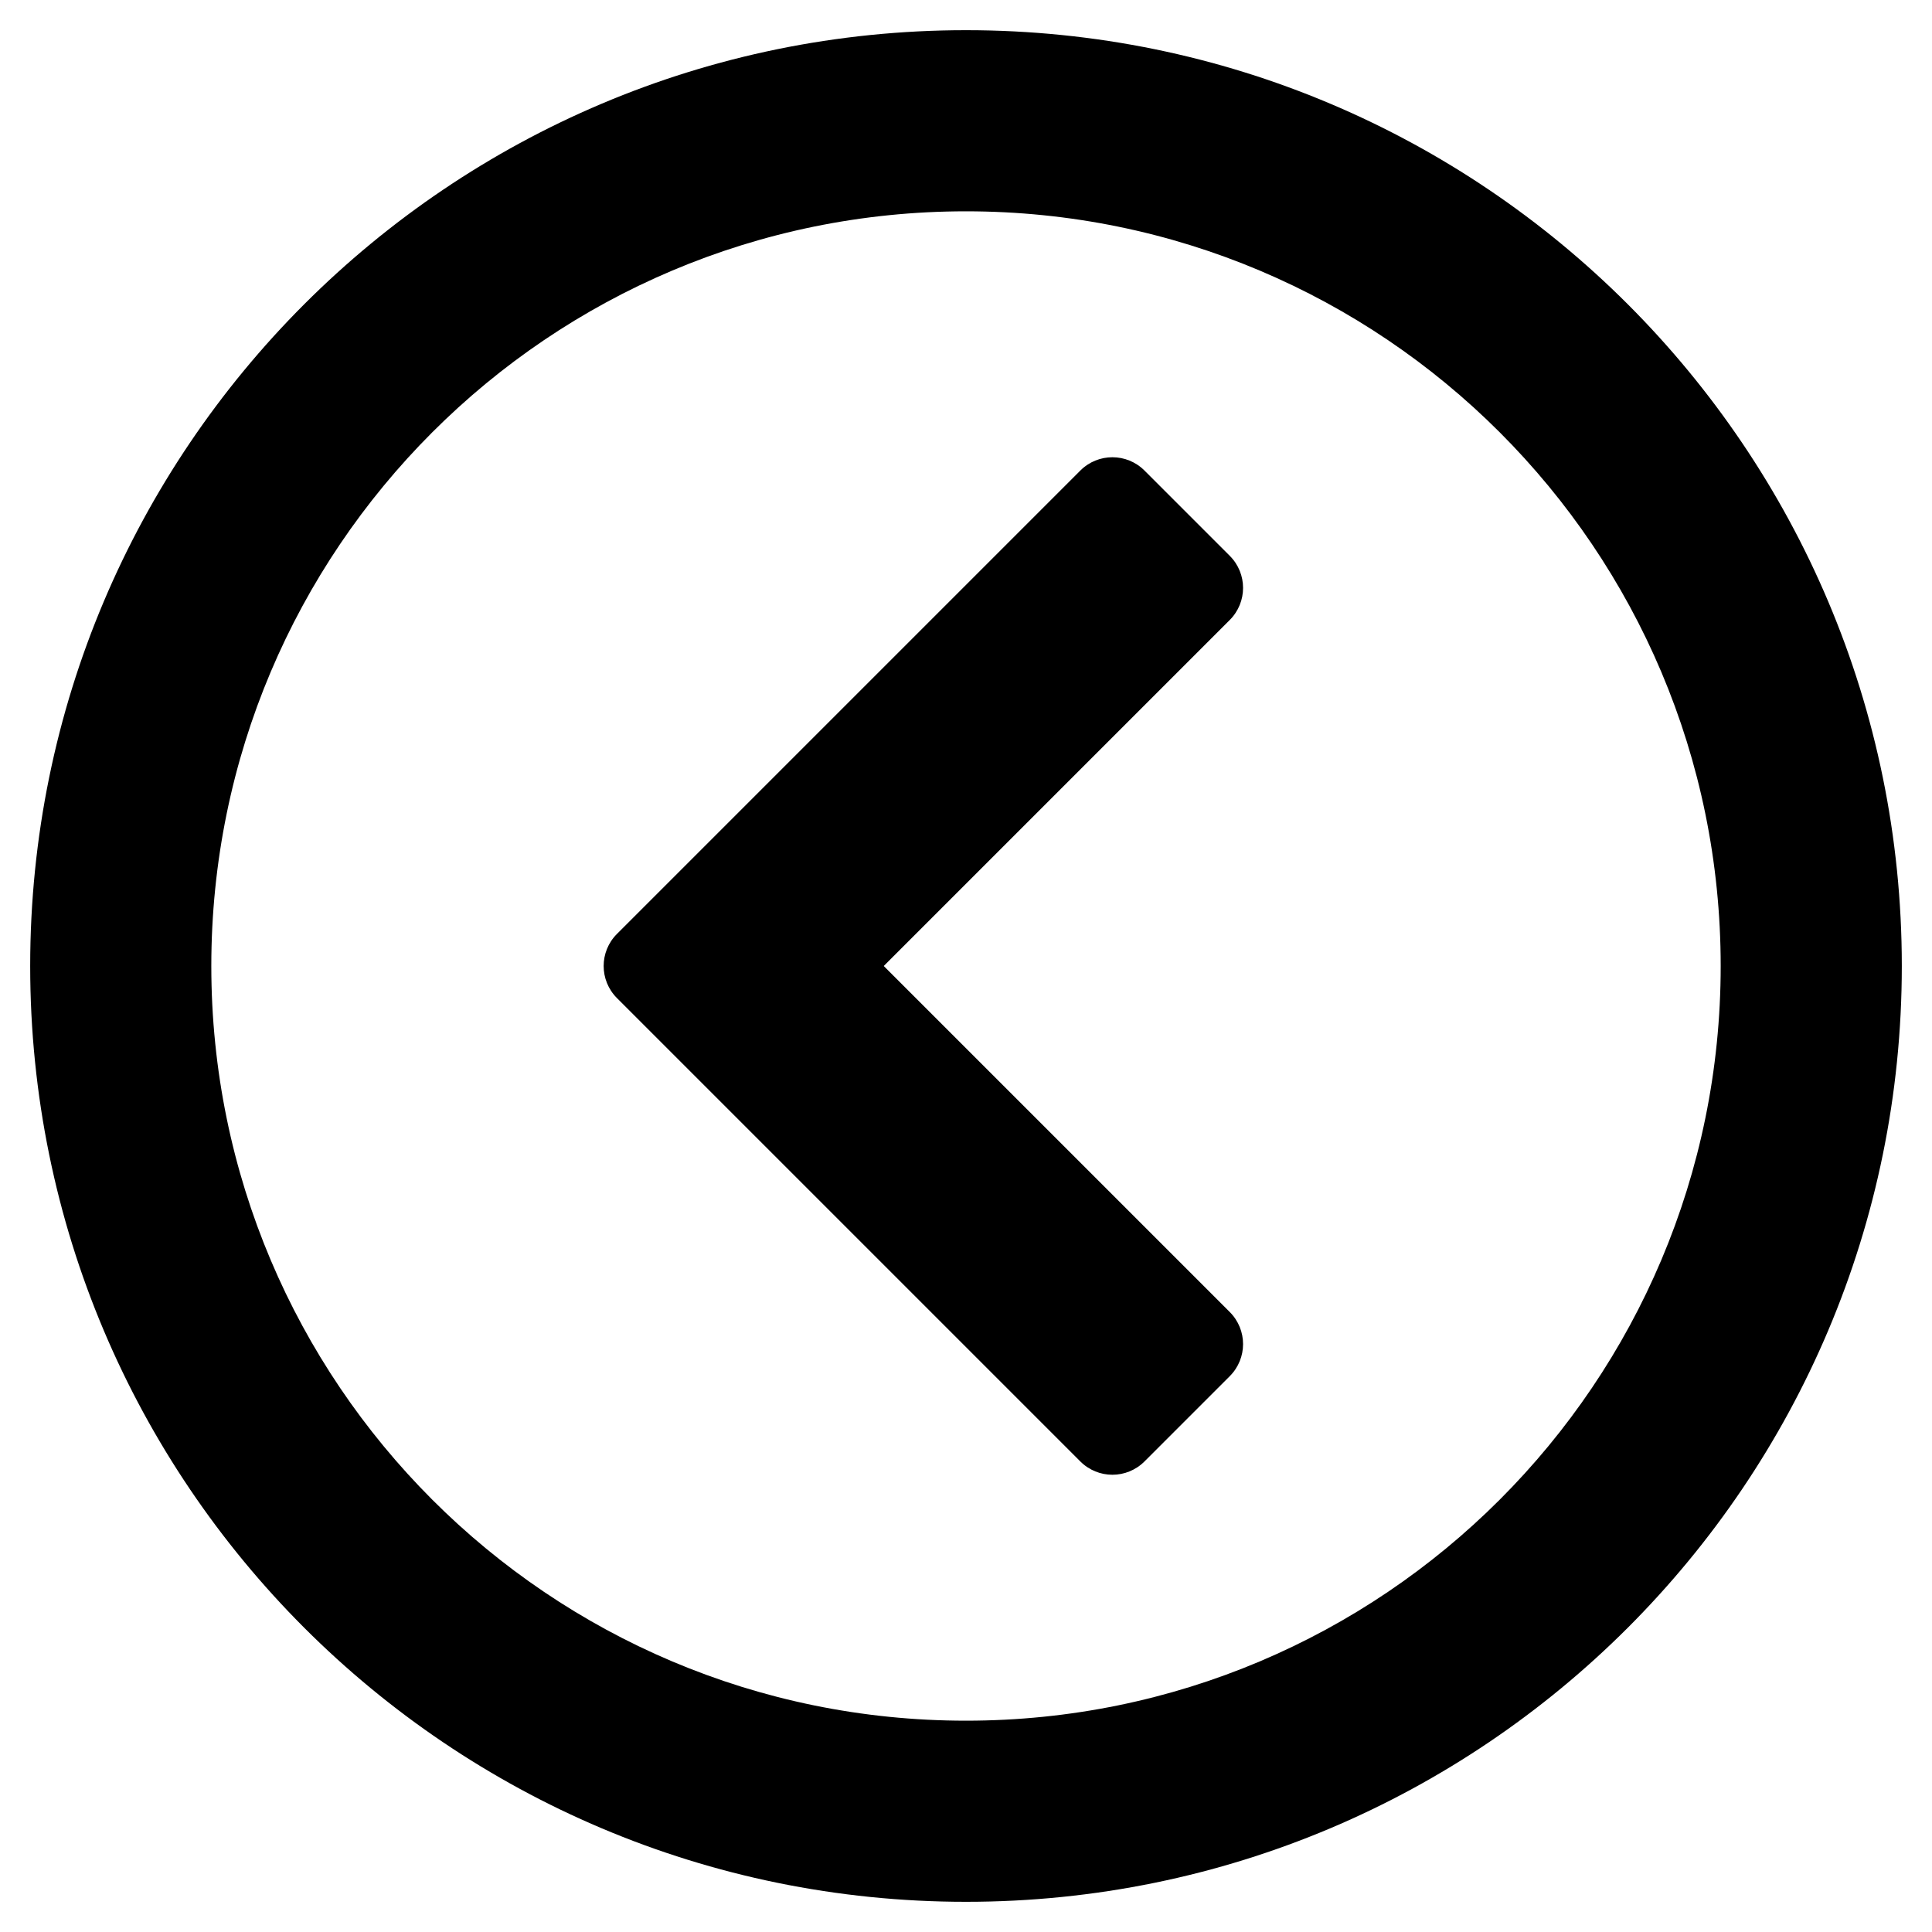
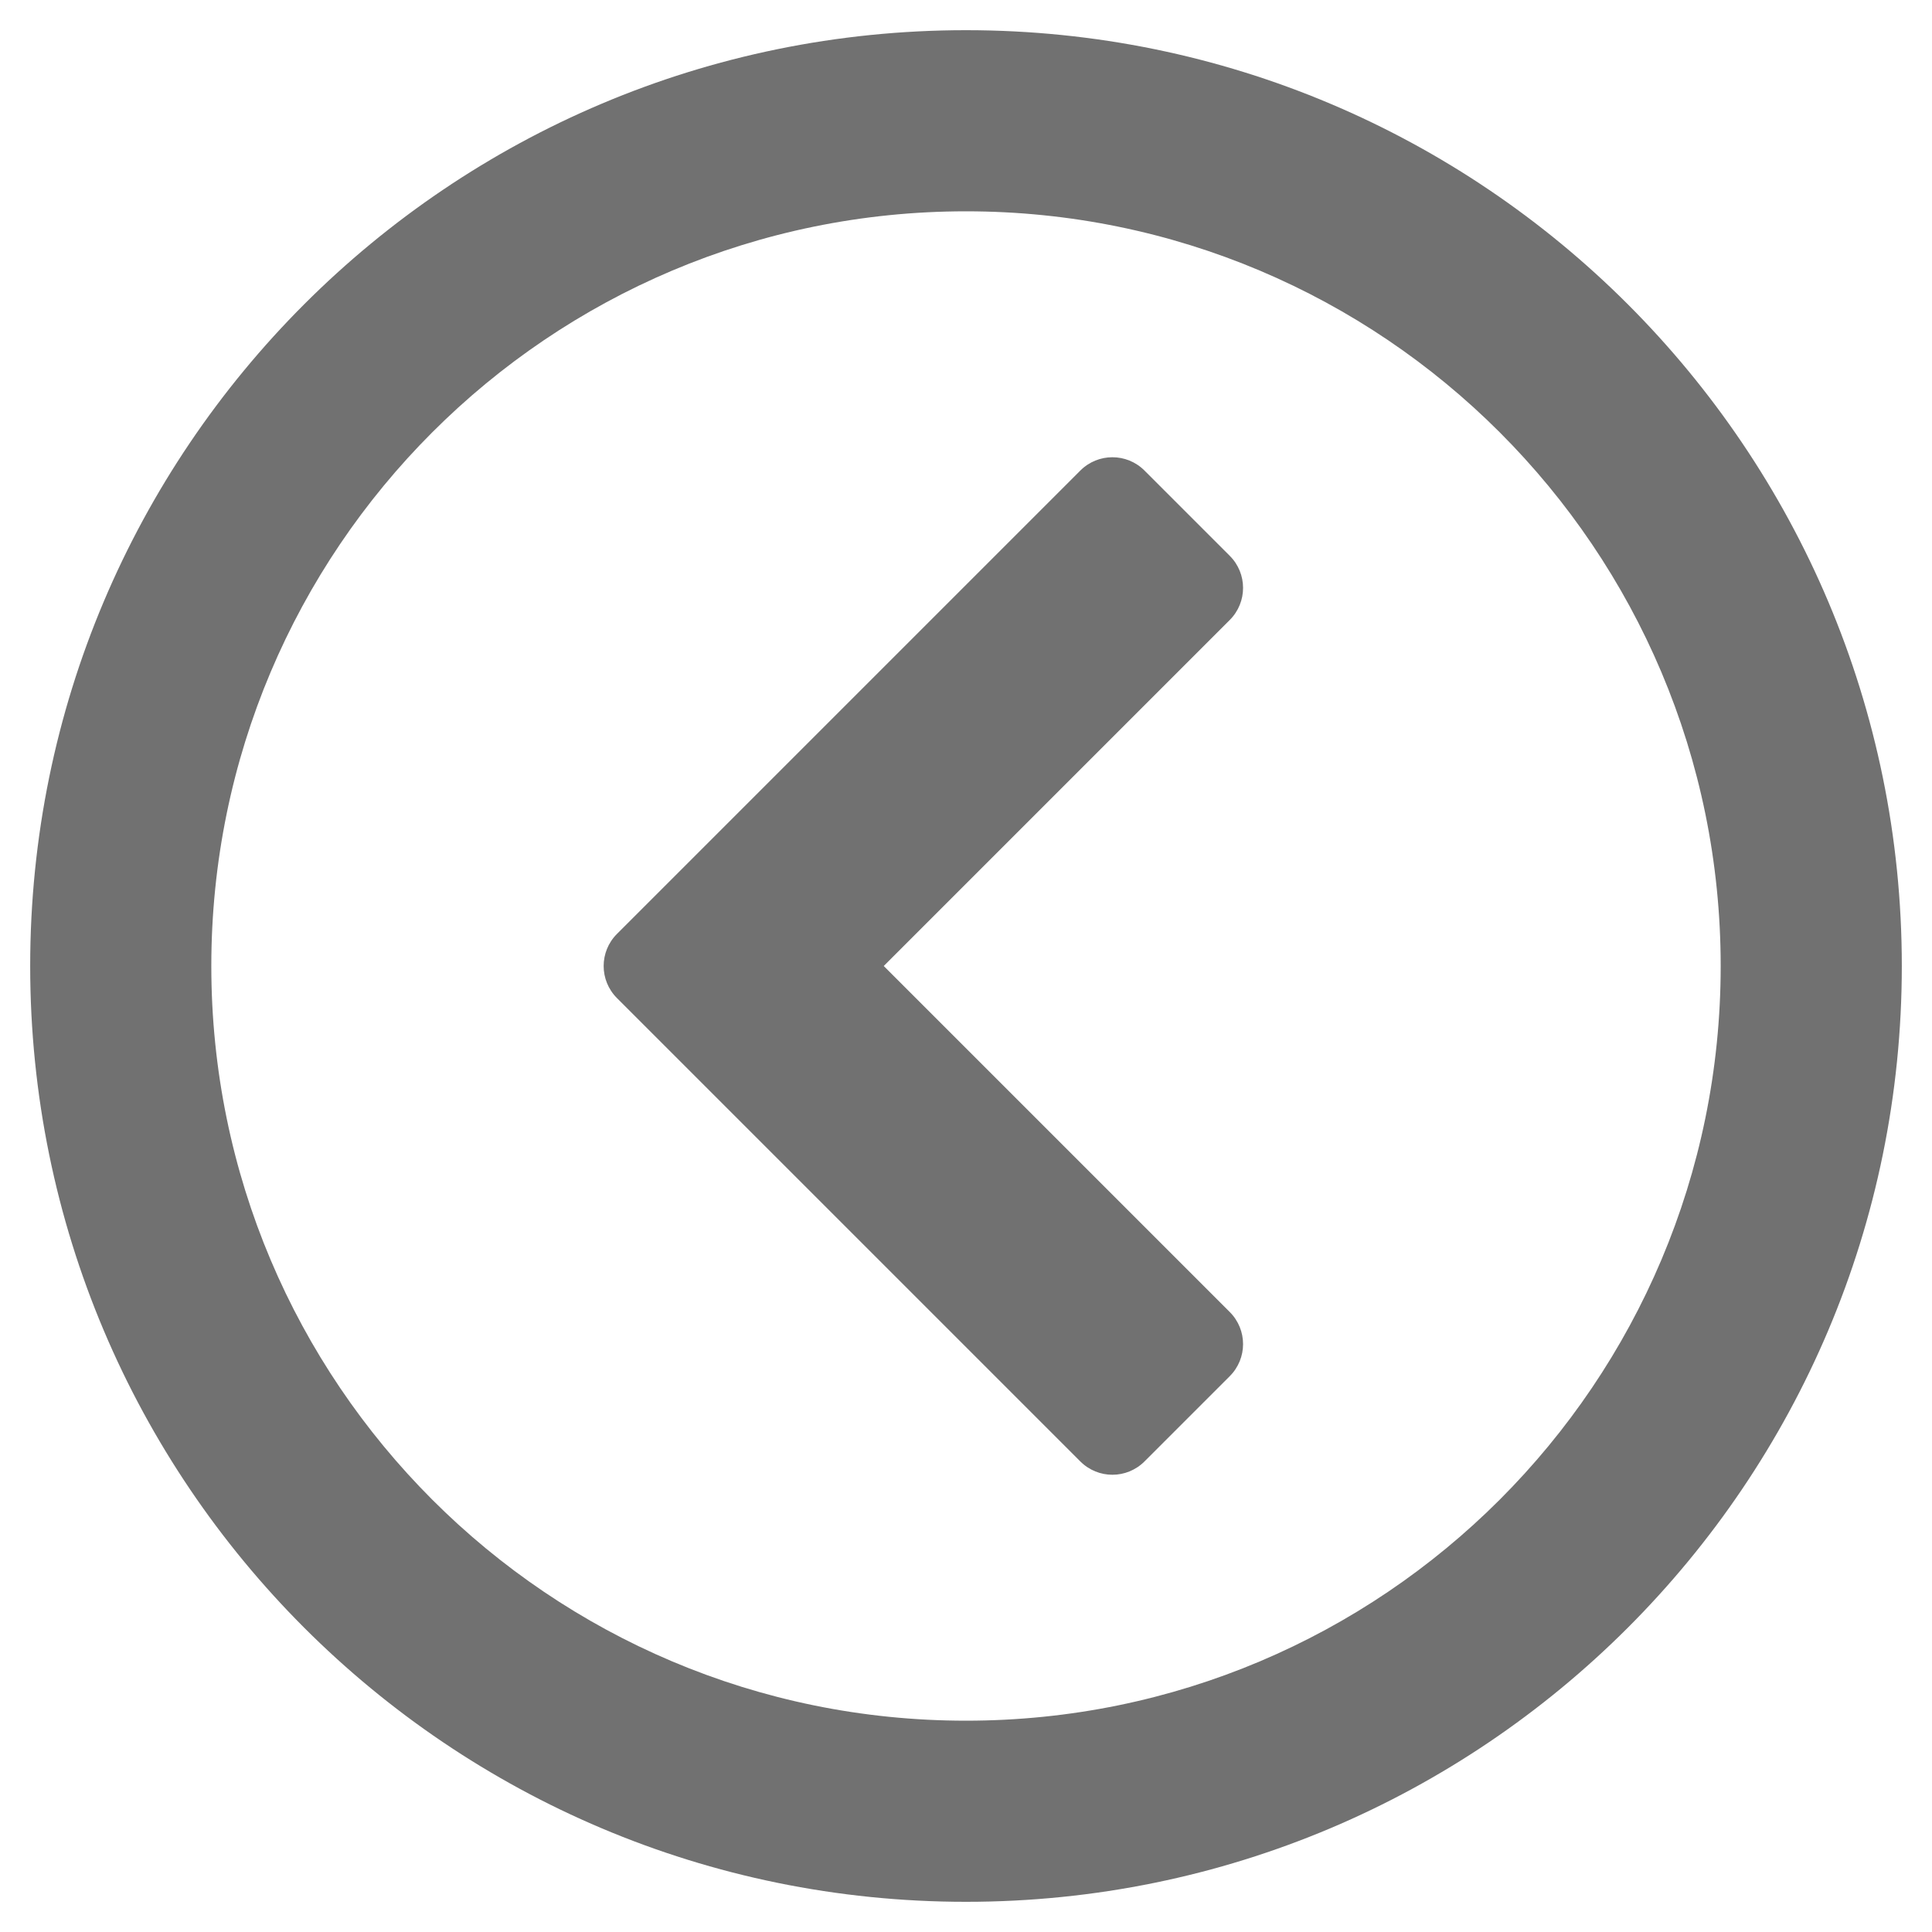
<svg xmlns="http://www.w3.org/2000/svg" role="img" viewBox="0 0 512 512" get="9BM">
-   <path fill="currentColor" d="M504 256C504 119 393 8 256 8S8 119 8 256s111 248 248 248 248-111 248-248zm-448 0c0-110.5 89.5-200 200-200s200 89.5 200 200-89.5 200-200 200S56 366.5 56 256zm107.5-8.5l122.8-122.8c4.7-4.7 12.3-4.7 17 0l22.6 22.6c4.7 4.7 4.7 12.3 0 17L234.2 256l91.7 91.7c4.7 4.7 4.7 12.3 0 17l-22.6 22.6c-4.7 4.7-12.3 4.7-17 0L163.5 264.5c-4.7-4.7-4.7-12.3 0-17z" />
+   <path fill="#717171" d="M504 256C504 119 393 8 256 8S8 119 8 256s111 248 248 248 248-111 248-248zm-448 0c0-110.5 89.5-200 200-200s200 89.5 200 200-89.5 200-200 200S56 366.5 56 256zm107.5-8.5l122.8-122.8c4.7-4.7 12.3-4.7 17 0l22.6 22.6c4.7 4.7 4.7 12.3 0 17L234.2 256l91.7 91.7c4.7 4.7 4.7 12.3 0 17l-22.6 22.6c-4.7 4.7-12.3 4.7-17 0L163.5 264.5c-4.7-4.7-4.7-12.3 0-17z" />
</svg>
